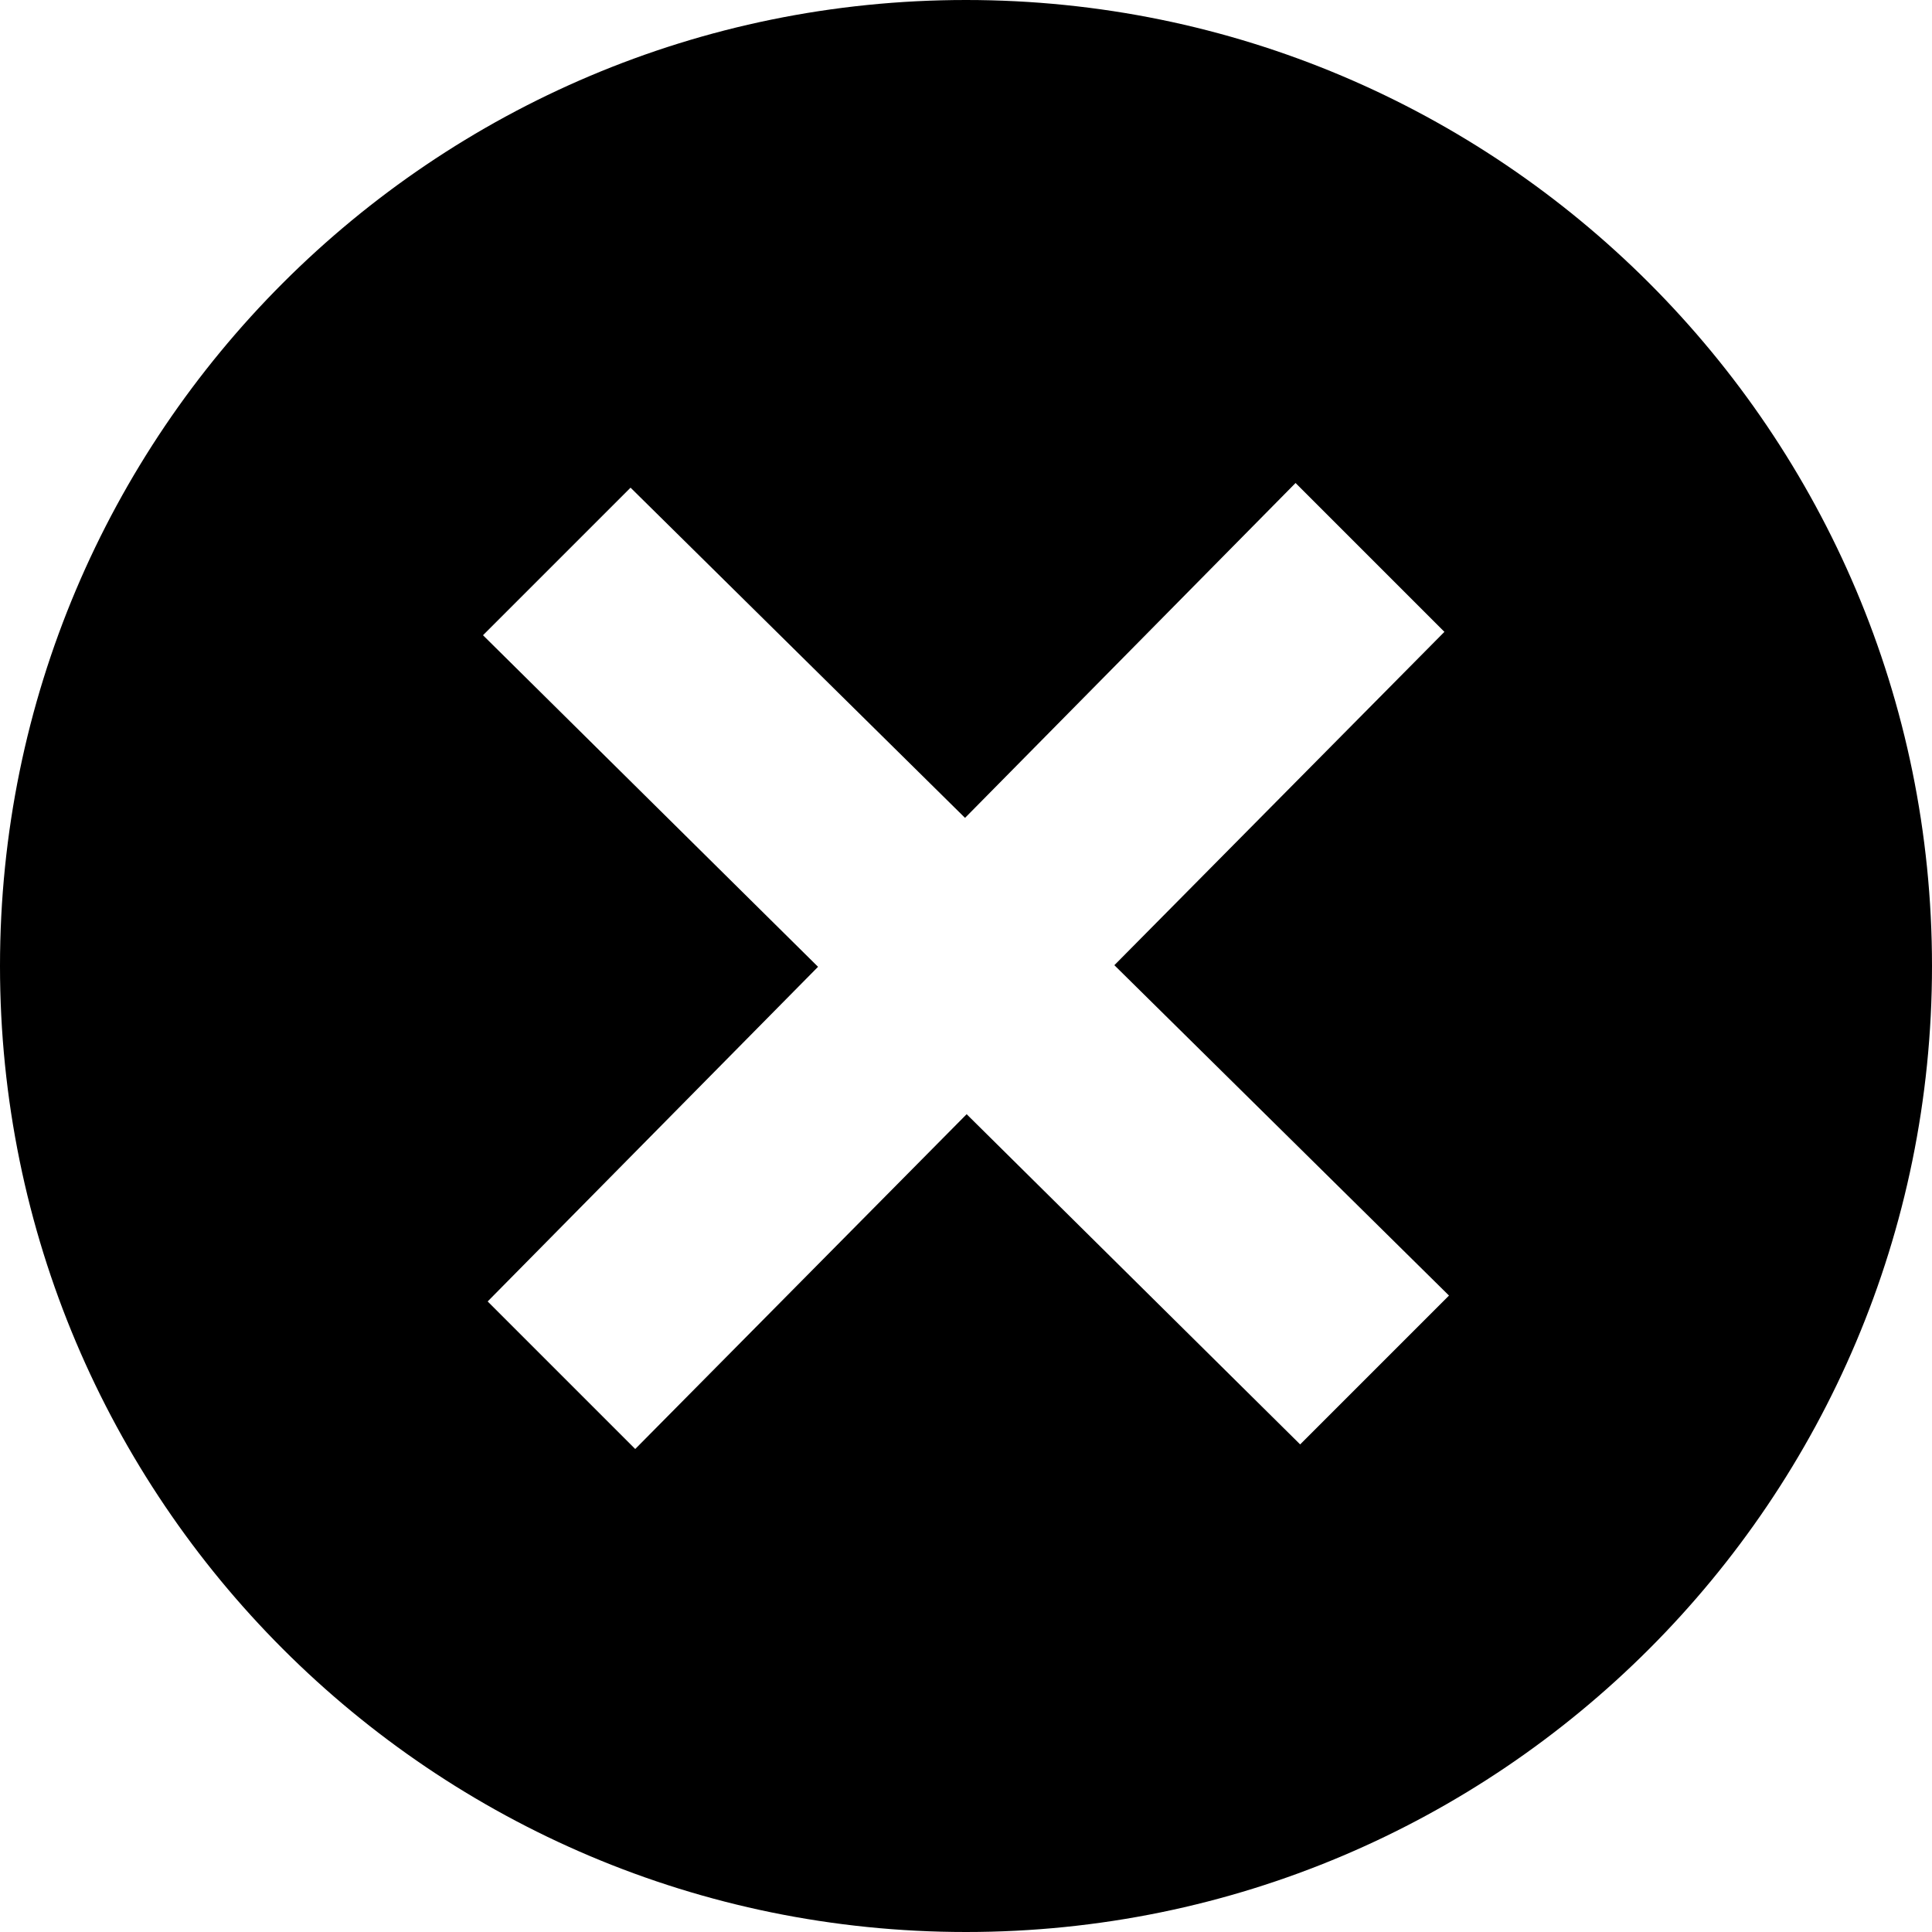
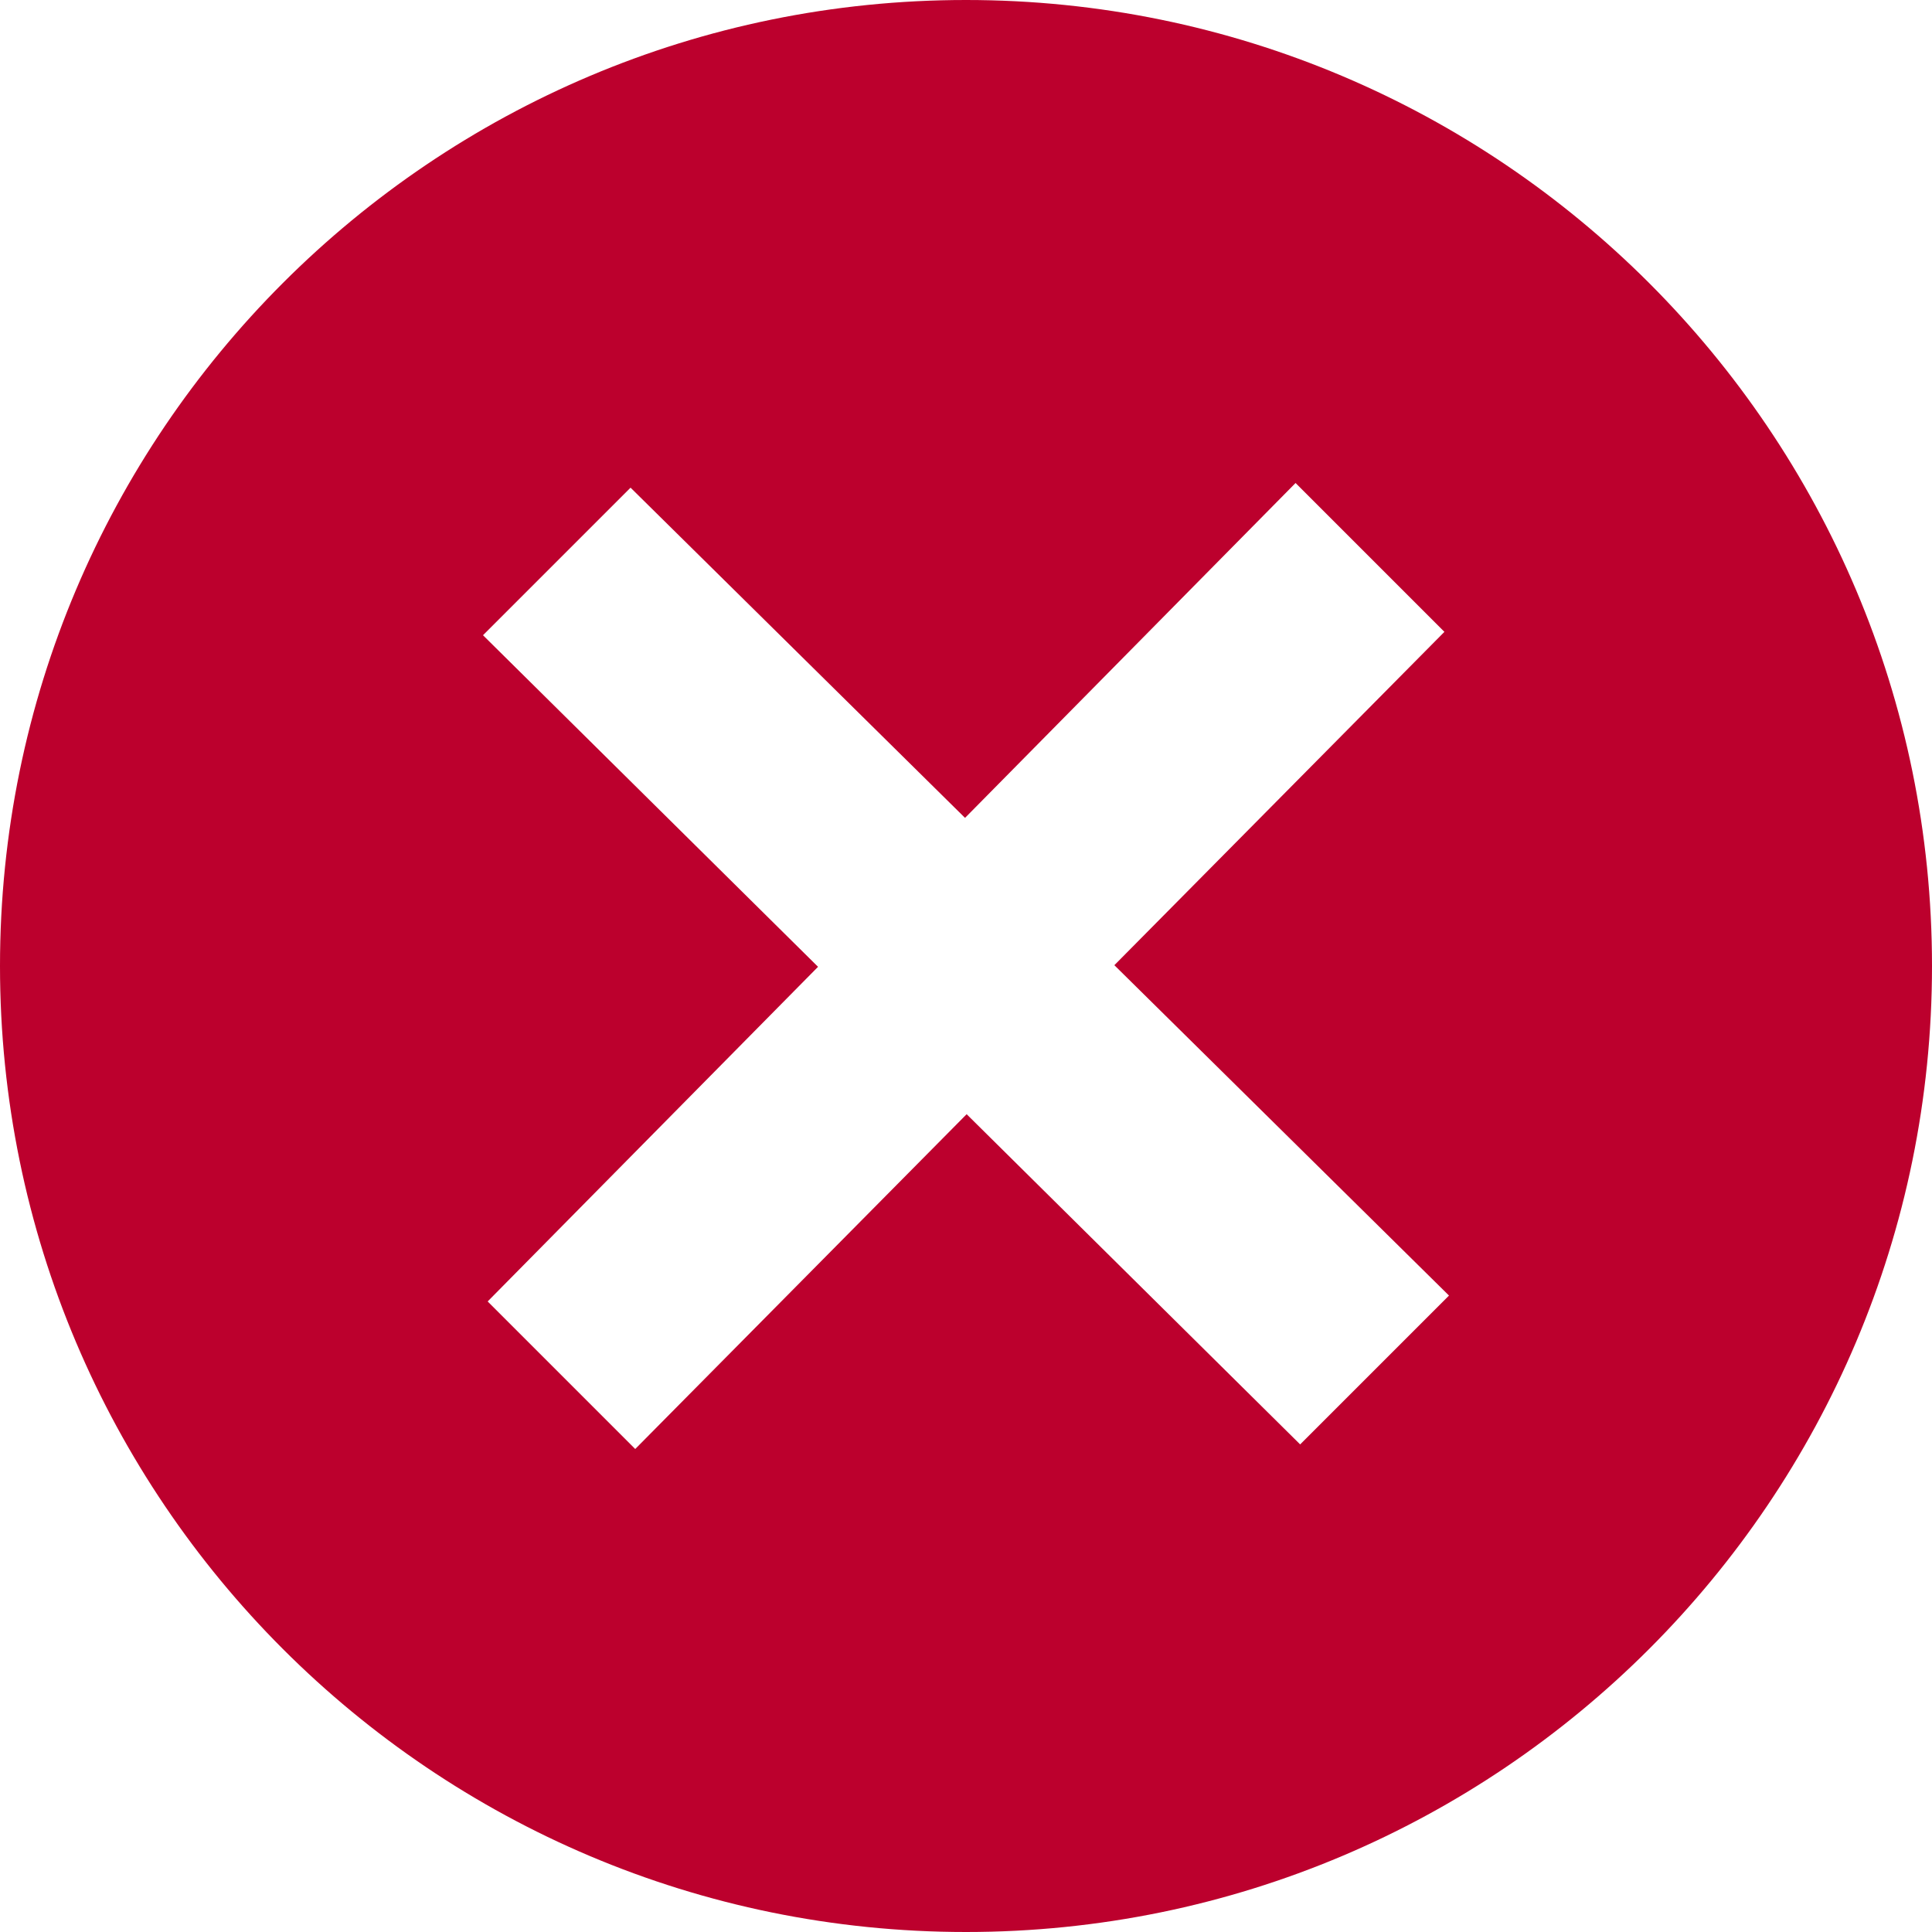
- <svg xmlns="http://www.w3.org/2000/svg" width="24" height="24" viewBox="0 0 24 24">
+ <svg xmlns="http://www.w3.org/2000/svg" width="24" height="24" fill="#BC002D" viewBox="0 0 24 24">
  <path d="M12 0c-6.627 0-12 5.373-12 12s5.373 12 12 12 12-5.373 12-12-5.373-12-12-12zm4.151 17.943l-4.143-4.102-4.117 4.159-1.833-1.833 4.104-4.157-4.162-4.119 1.833-1.833 4.155 4.102 4.106-4.16 1.849 1.849-4.1 4.141 4.157 4.104-1.849 1.849z" />
</svg>
